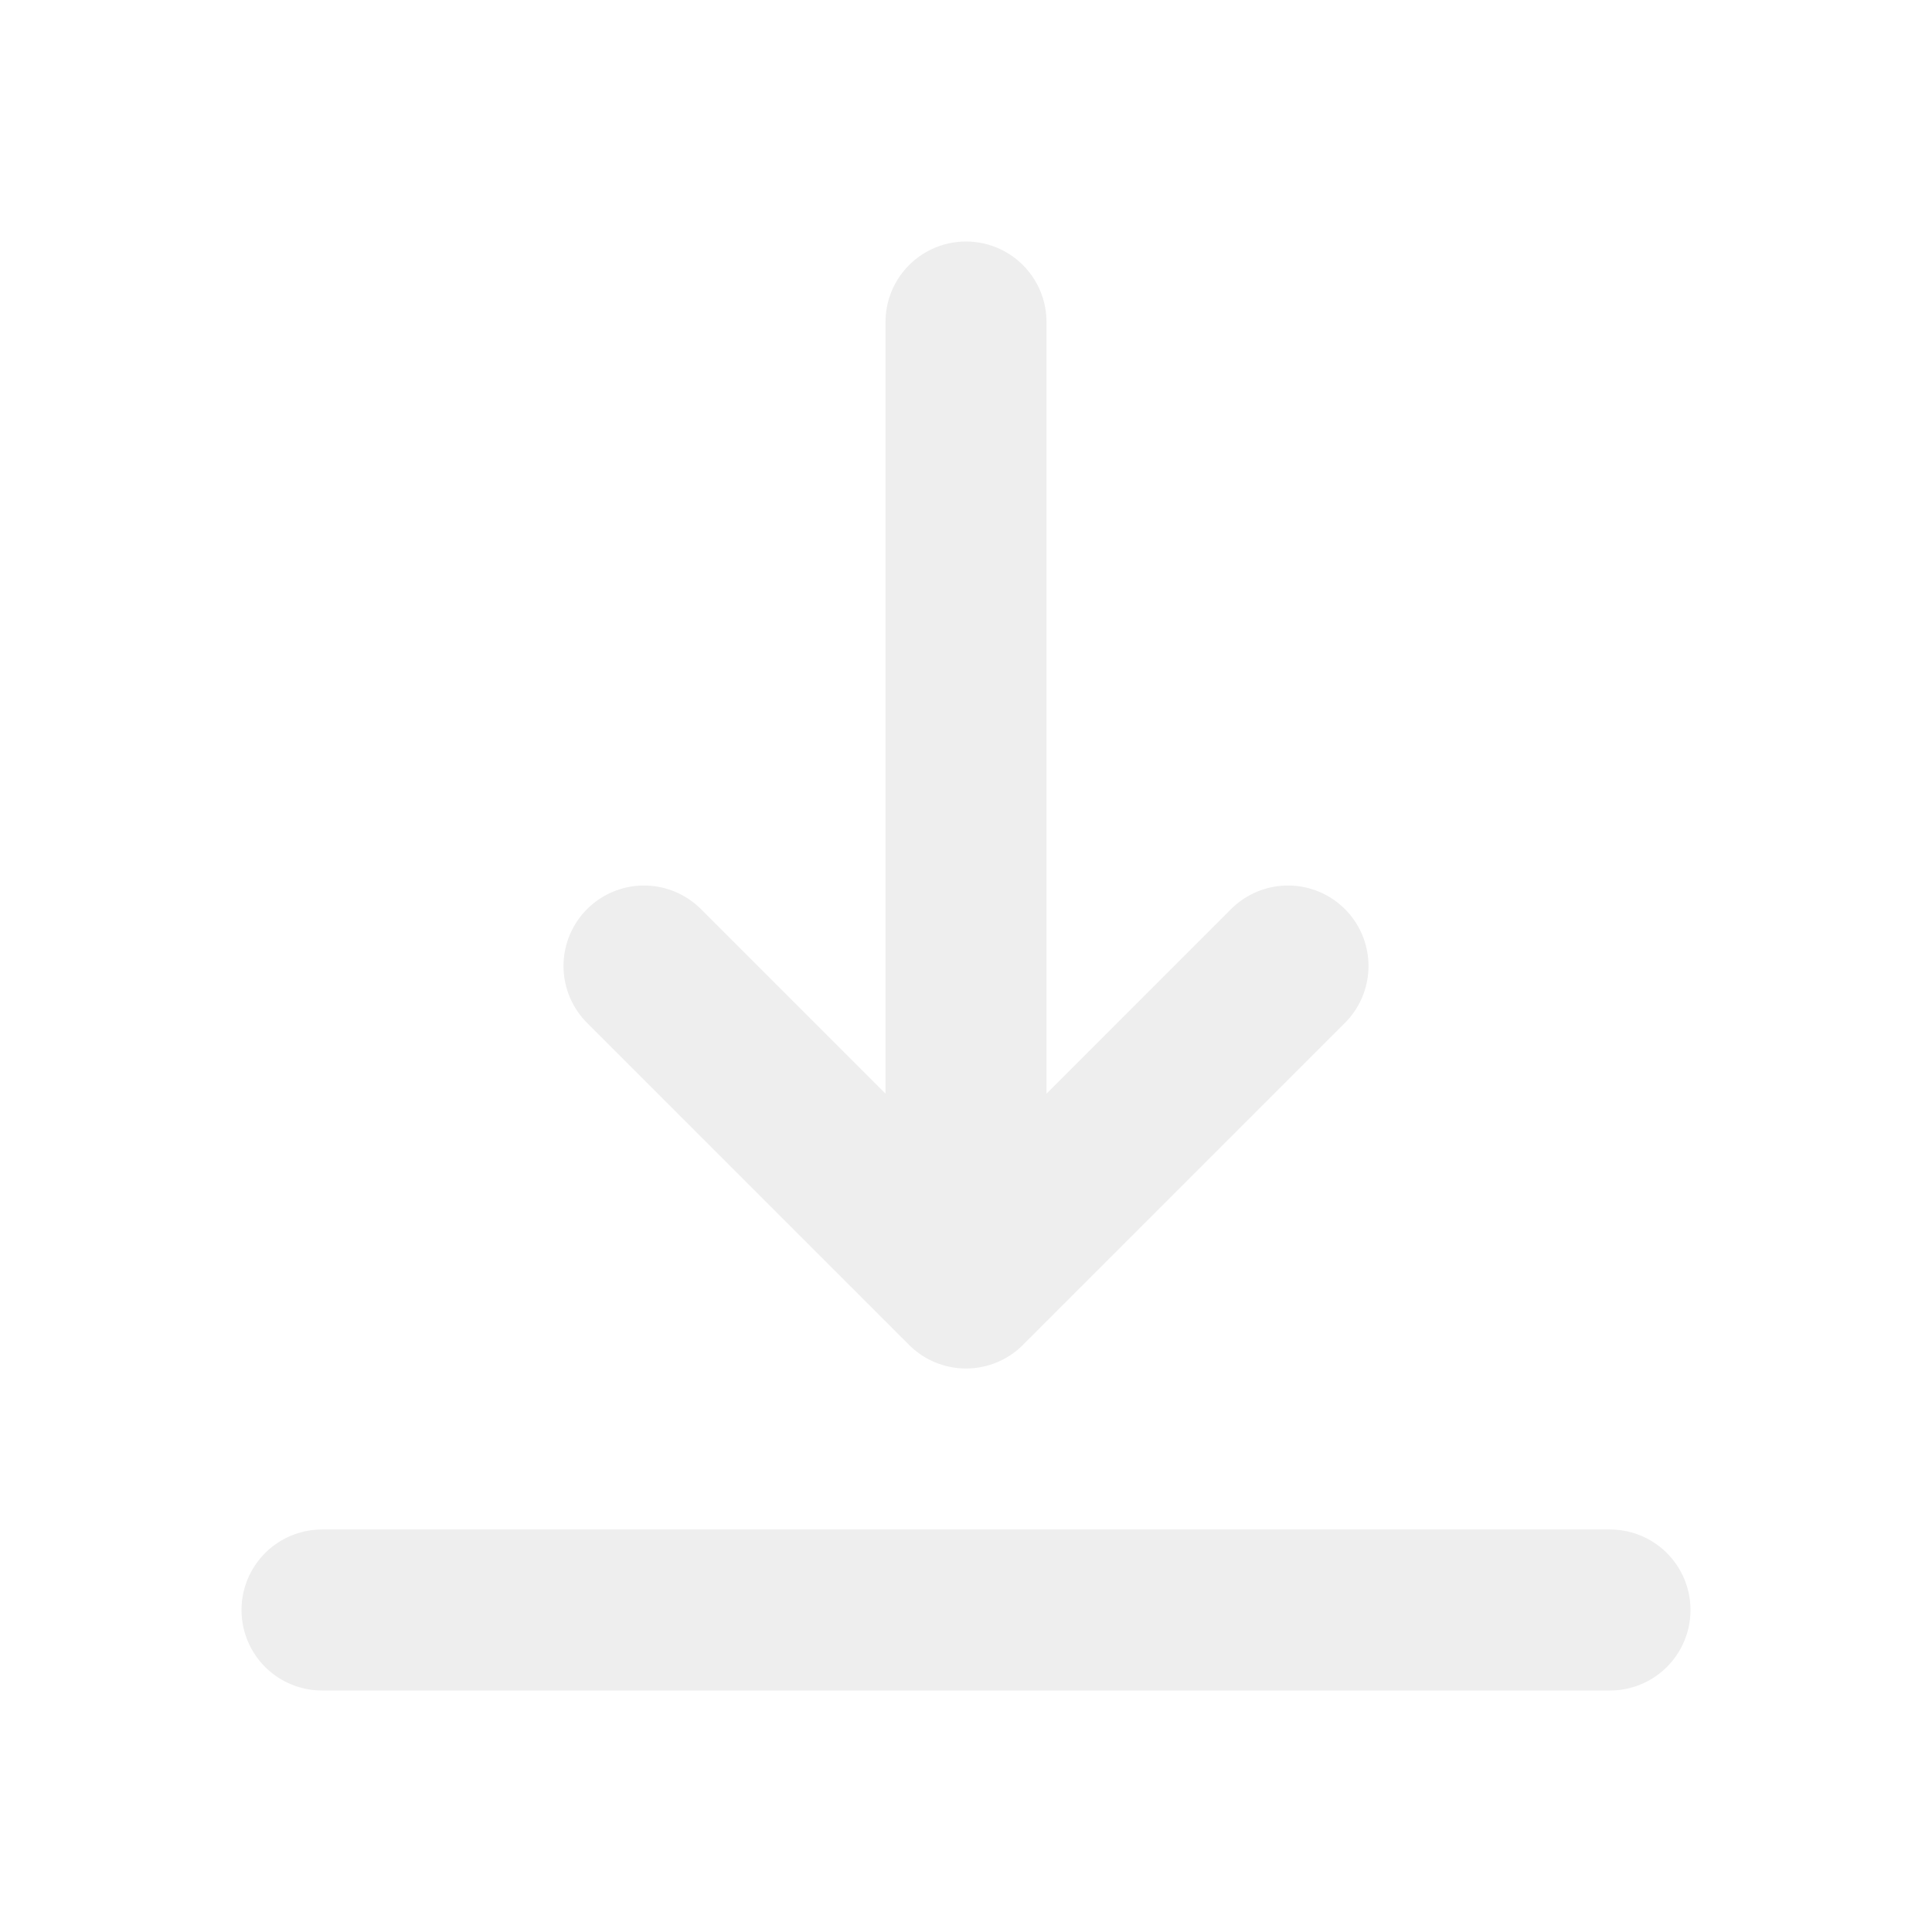
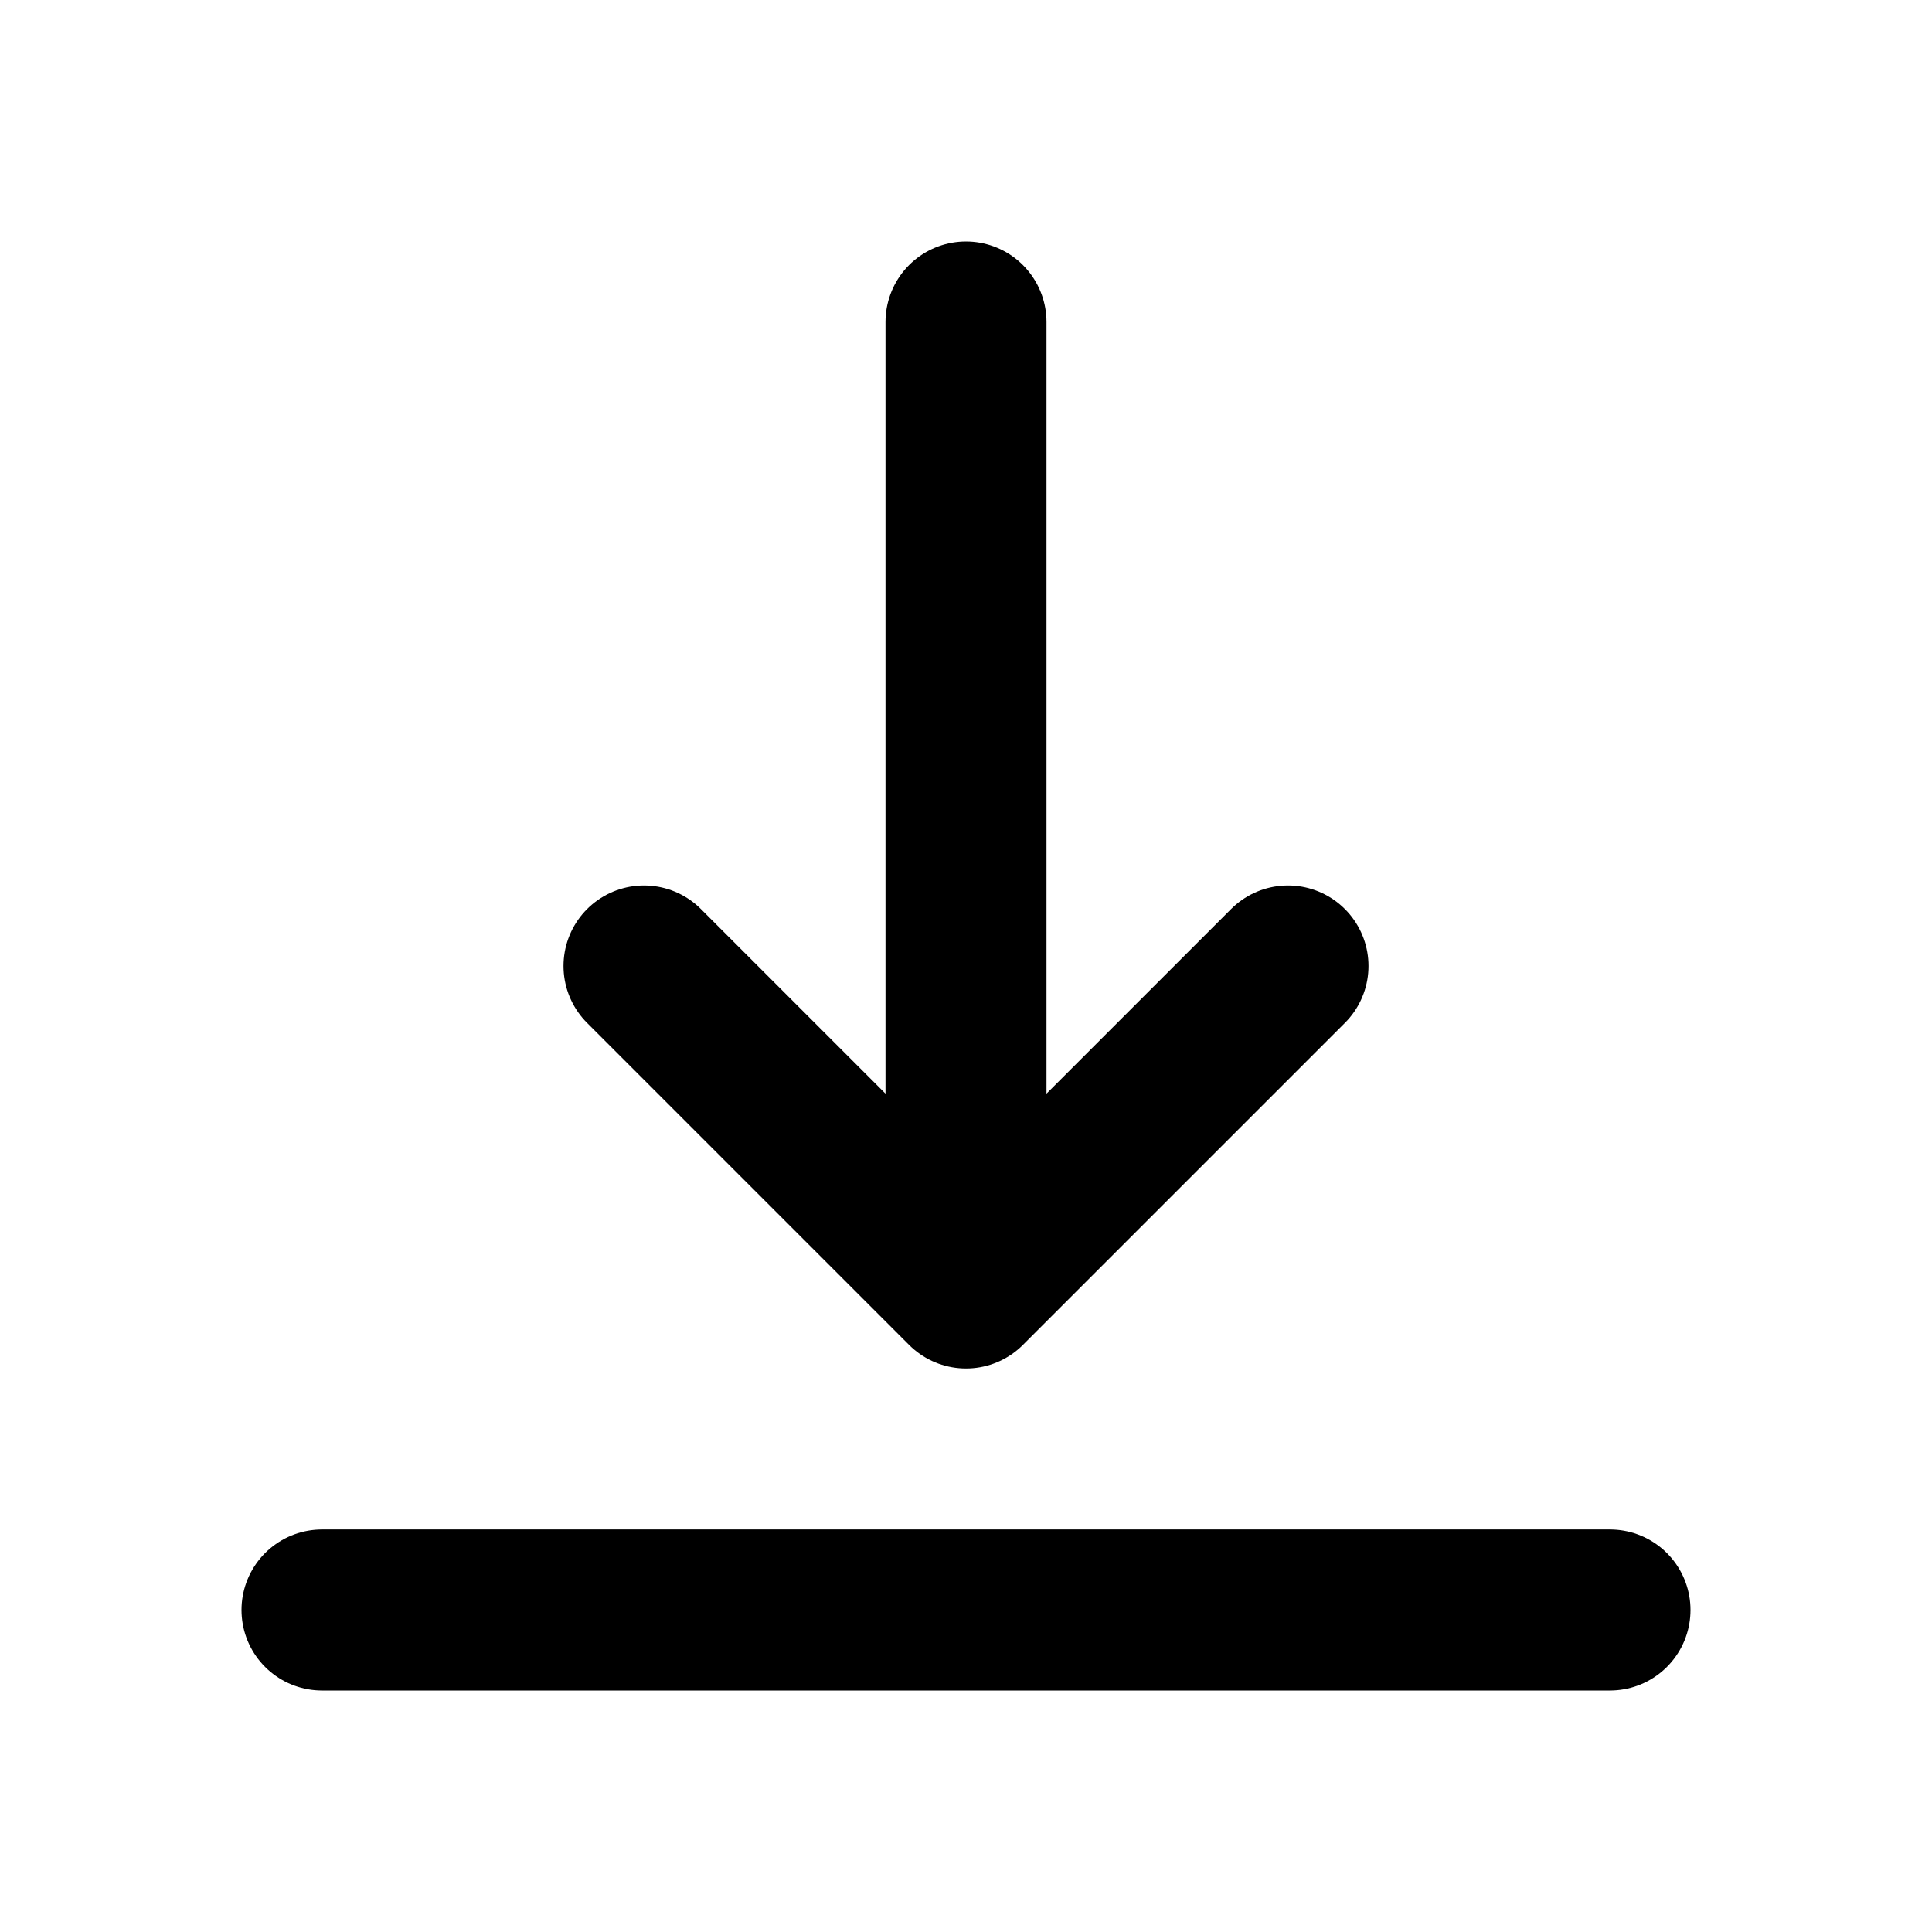
<svg xmlns="http://www.w3.org/2000/svg" width="800px" height="800px" viewBox="0 0 24 24" fill="none">
-   <path d="M8 12L12 16M12 16L16 12M12 16V4M4 20H20" stroke="#eee" stroke-width="2" stroke-linecap="round" stroke-linejoin="round" />
+   <path d="M8 12L12 16M12 16L16 12M12 16V4M4 20H20" stroke="#000000" stroke-width="2" stroke-linecap="round" stroke-linejoin="round" />
</svg>
